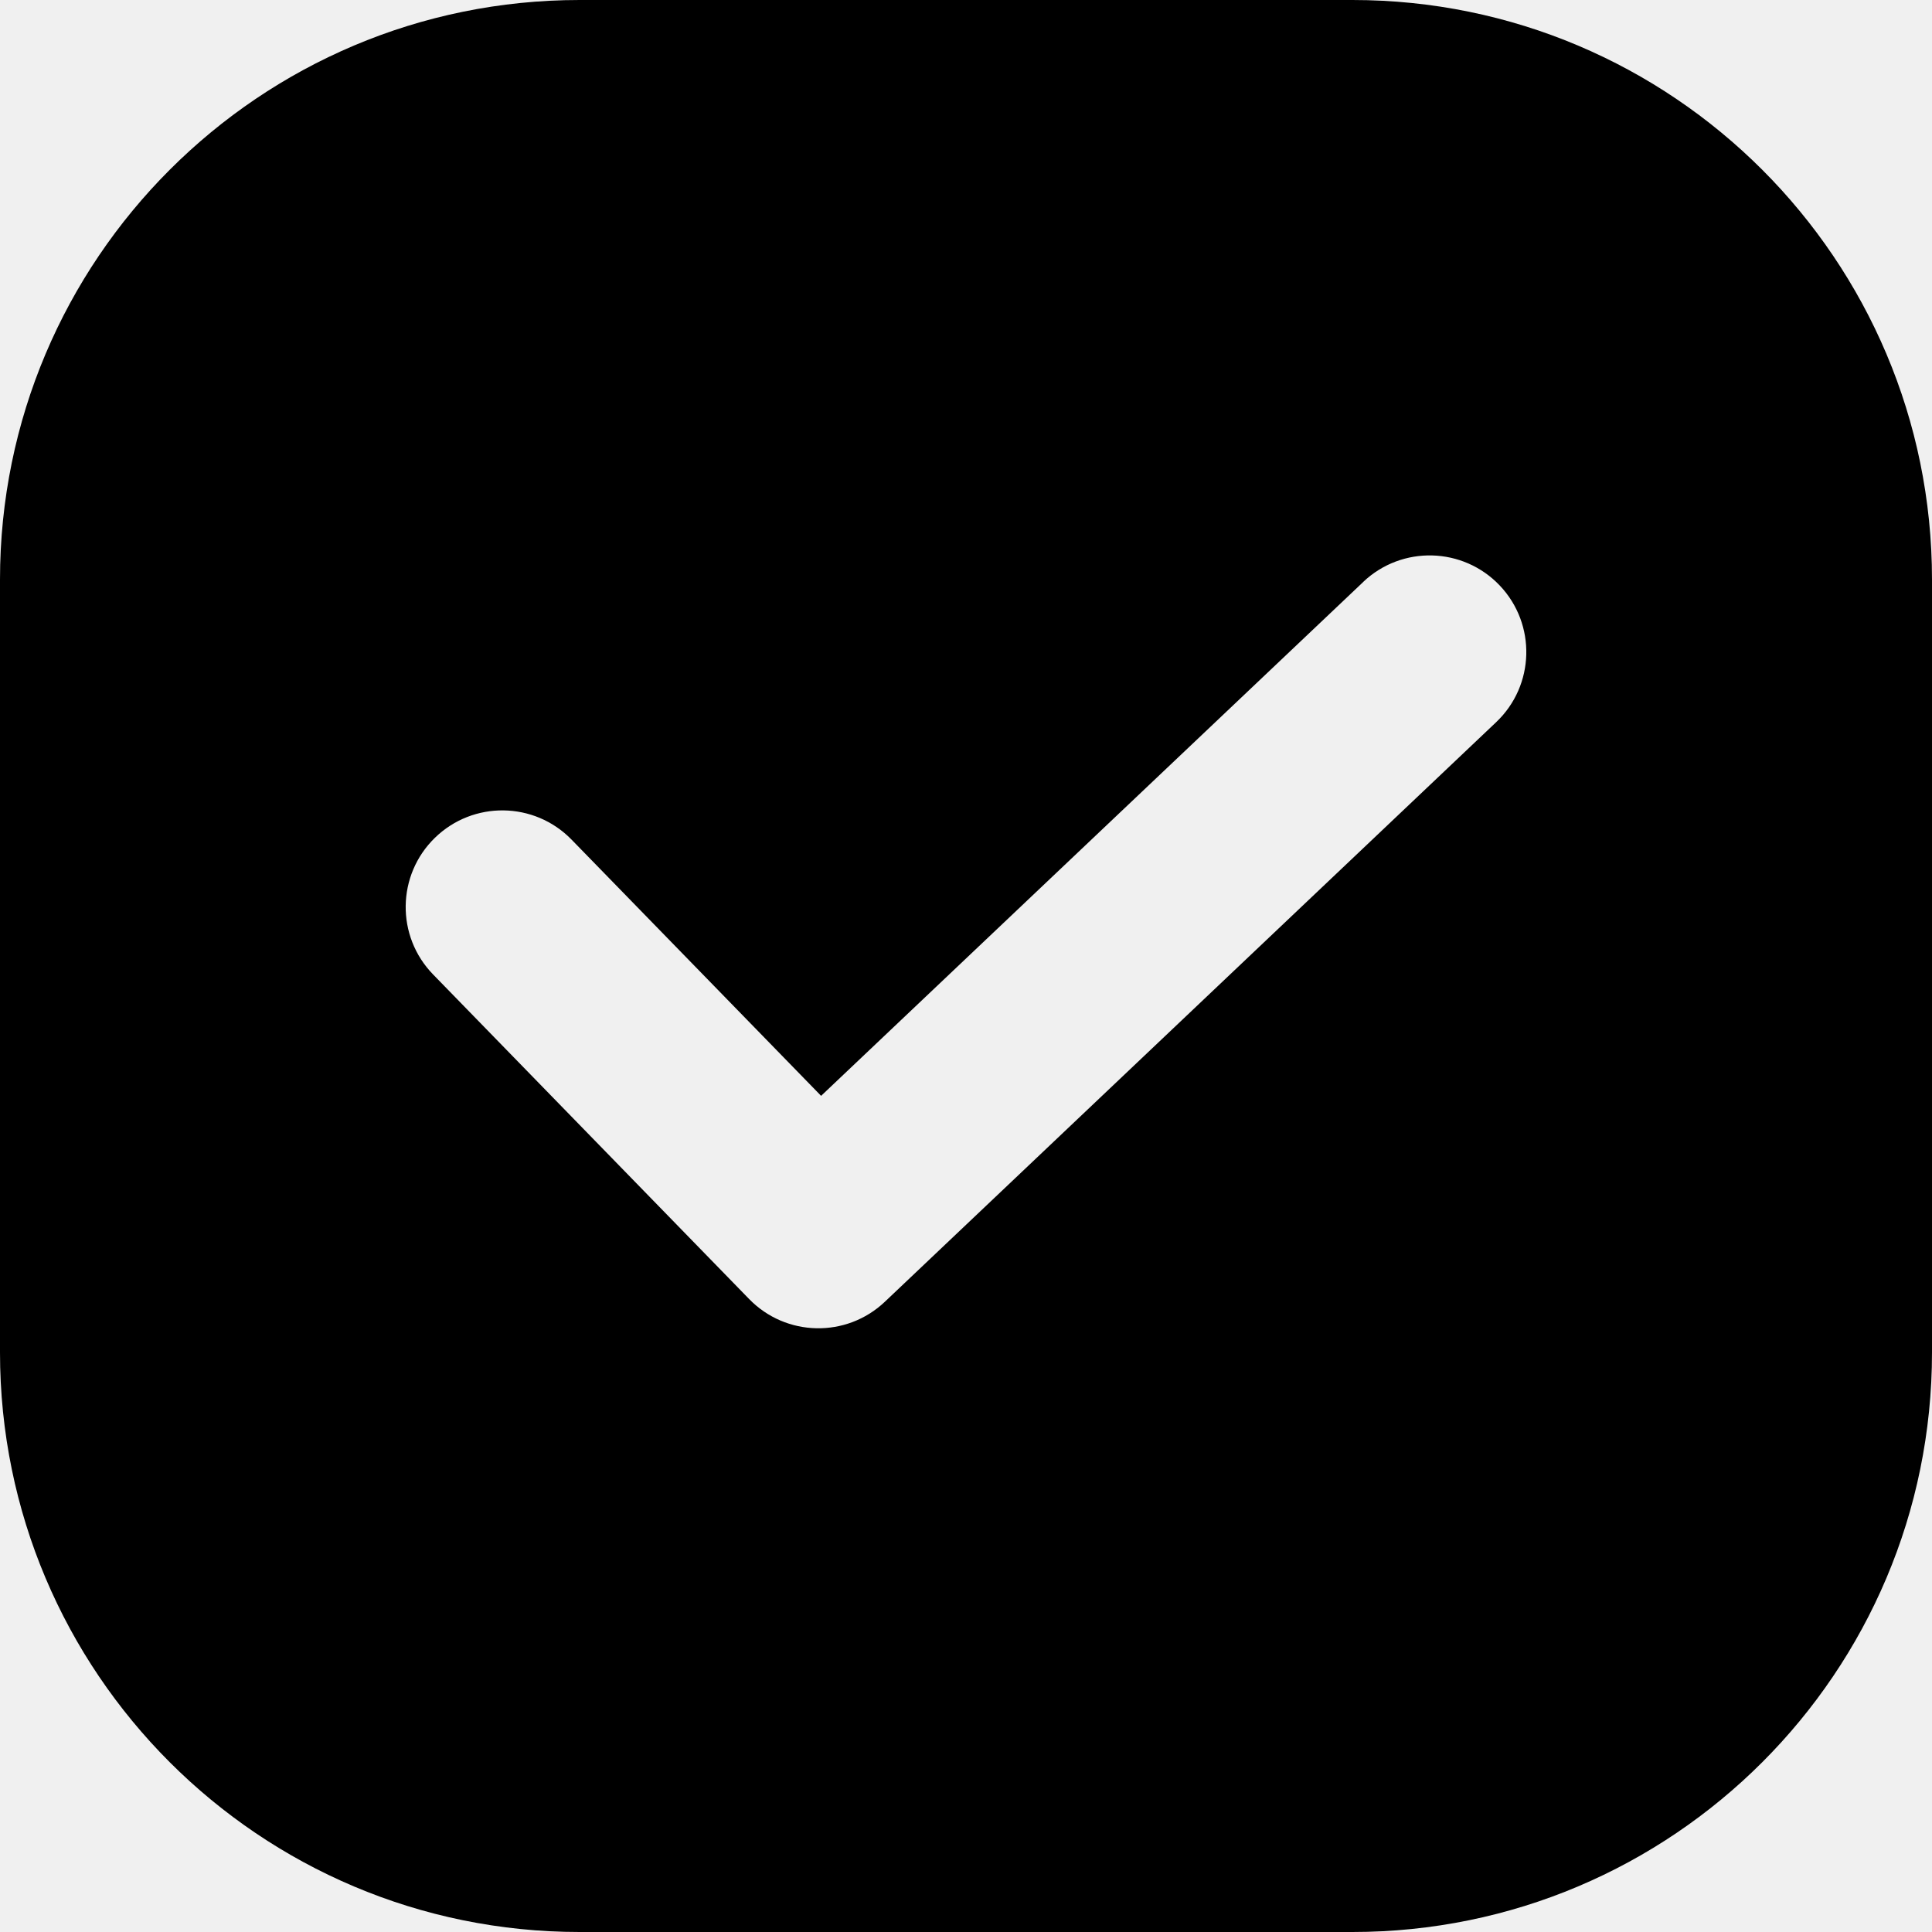
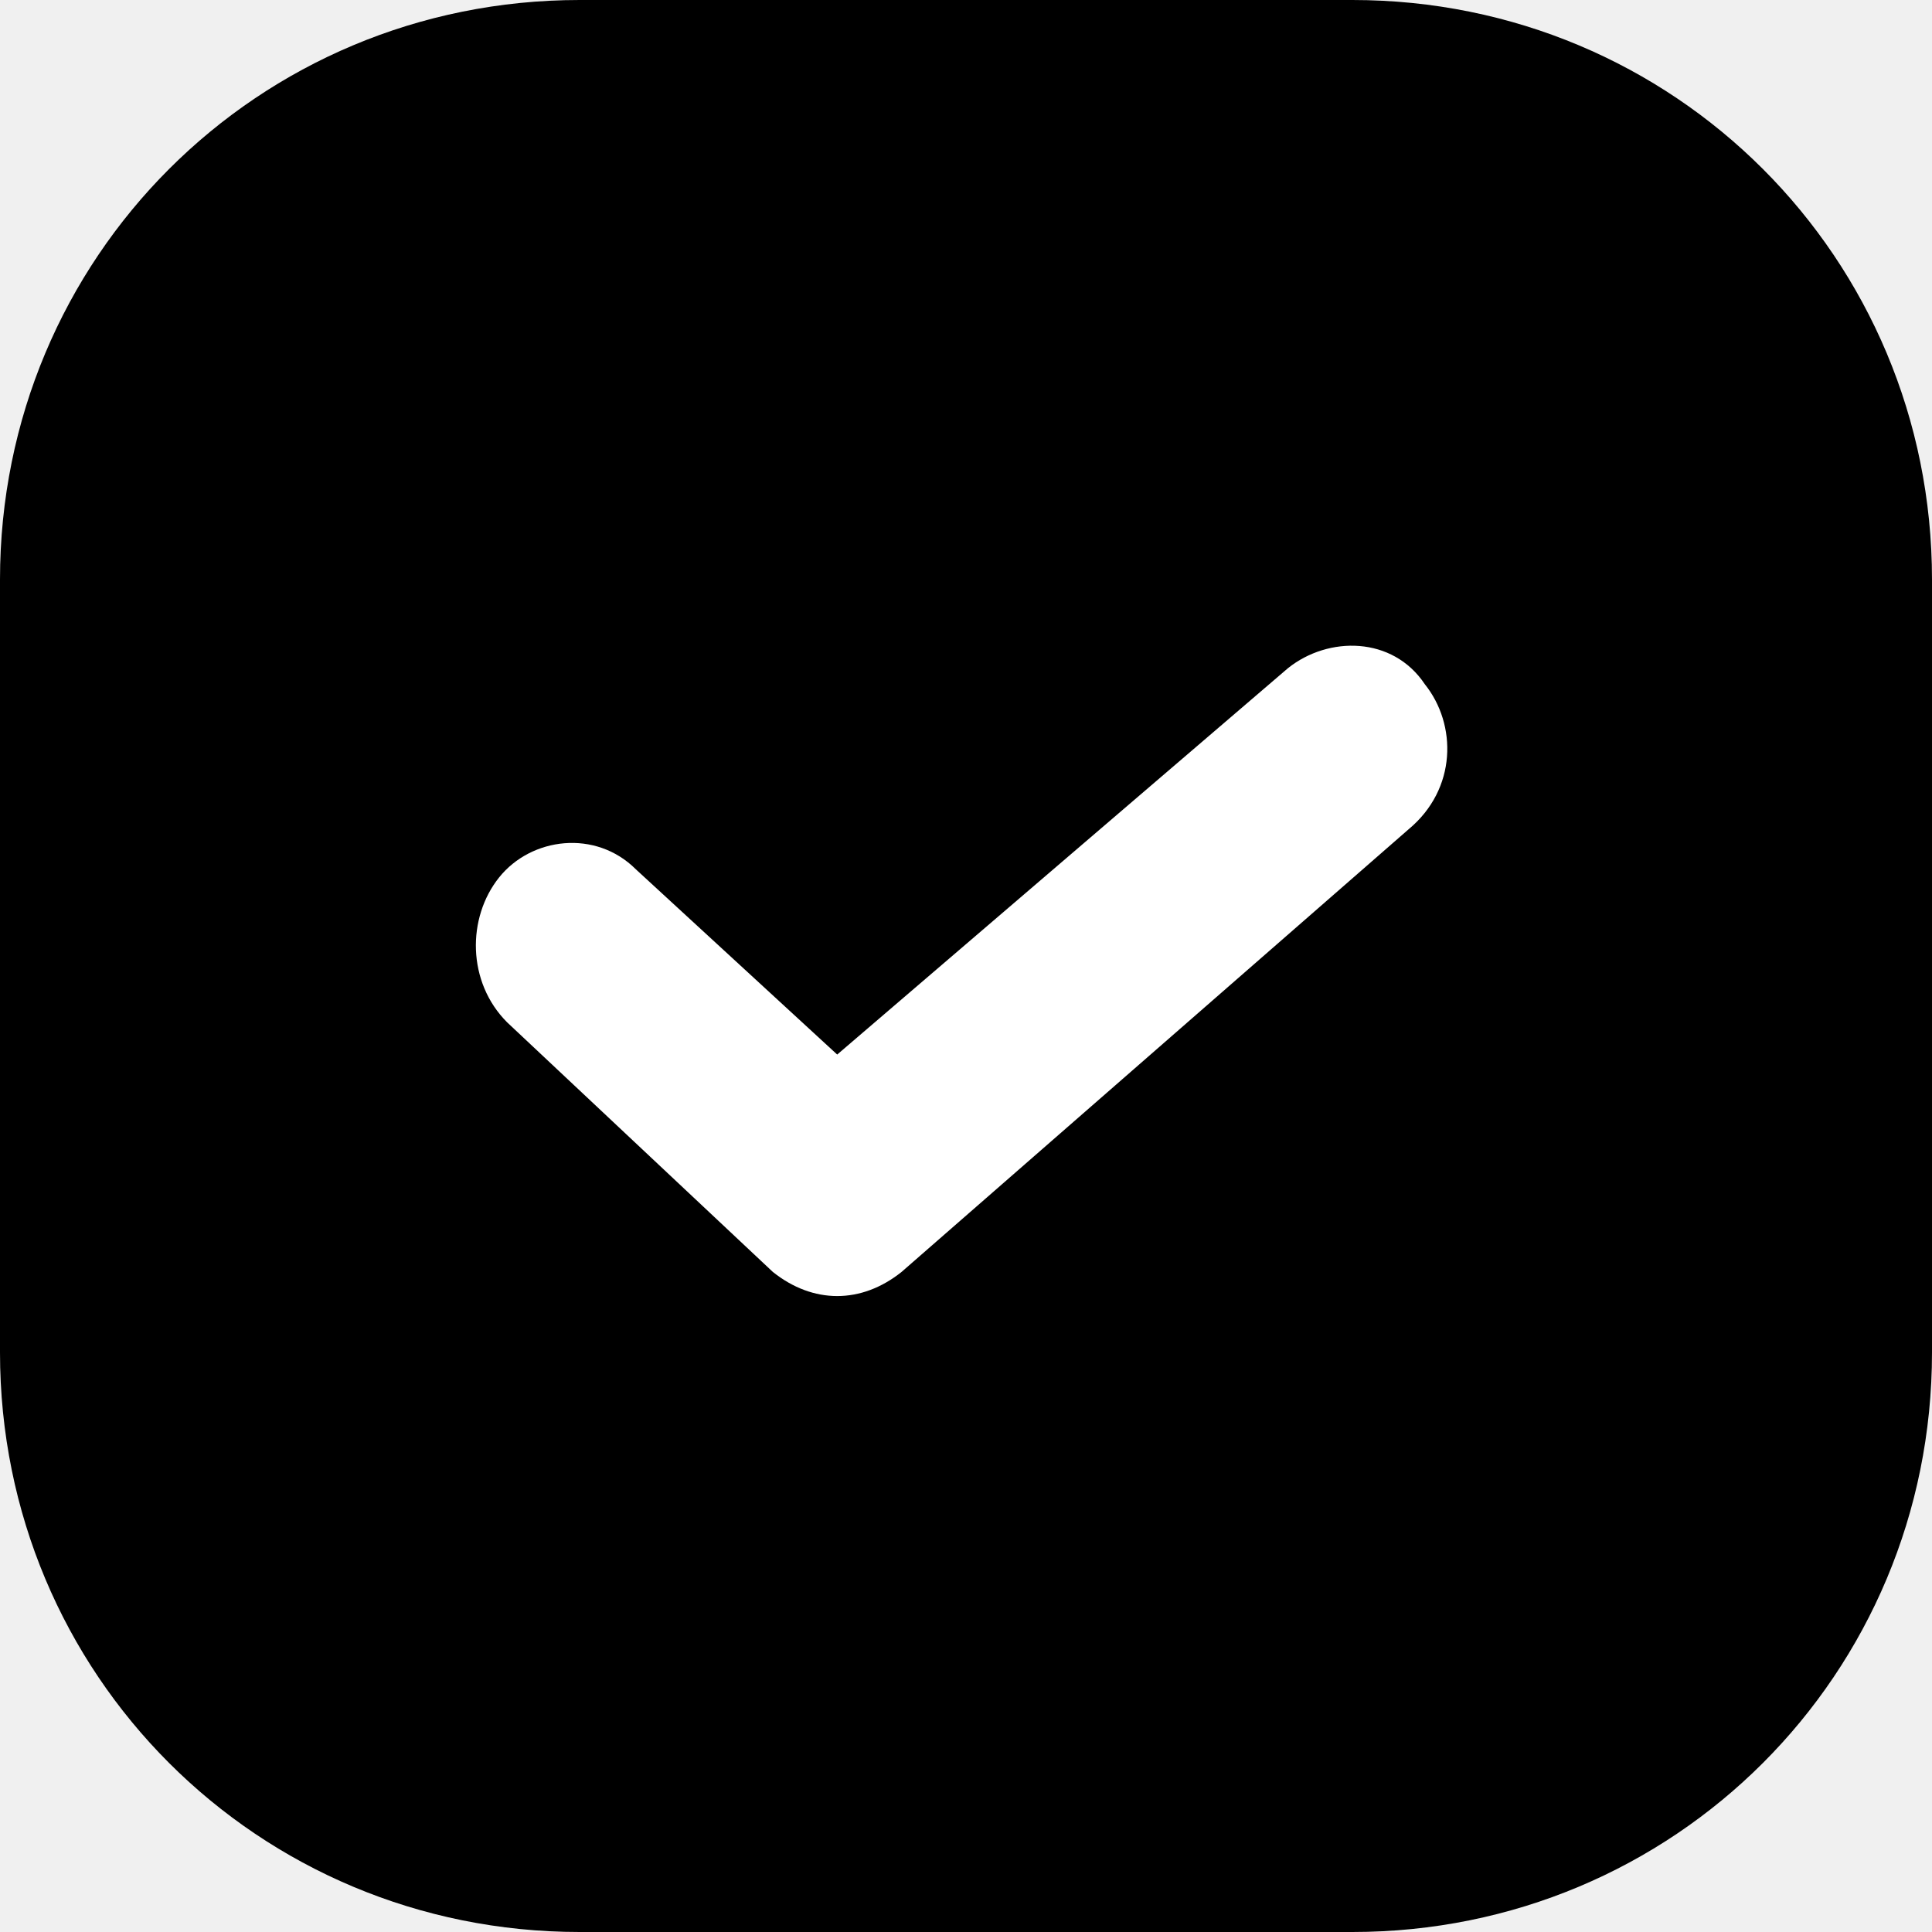
<svg viewBox="0 0 24 24">
-   <path d="M7.2 0h9.6A7.2 7.2 0 0 1 24 7.2v9.6a7.2 7.2 0 0 1-7.2 7.2H7.2A7.2 7.2 0 0 1 0 16.8V7.2A7.2 7.2 0 0 1 7.2 0zm9.734 7.23L10.2 13.613 7.1 10.43a1.2 1.2 0 0 0-1.72 1.675l3.926 4.032a1.2 1.2 0 0 0 1.686.034l7.594-7.2a1.2 1.2 0 0 0-1.652-1.742z" />
+   <path d="M7.2 0h9.6c4 0 7.2 3.2 7.2 7.2v9.6c0 4-3.2 7.2-7.2 7.2H7.2c-4 0-7.2-3.2-7.2-7.2V7.2C0 3.2 3.2 0 7.2 0z" fill-rule="evenodd" clip-rule="evenodd" />
+   <path fill="#FFFFFF" d="M16 8.3c.5-.4 1.3-.4 1.7.2.4.5.4 1.3-.2 1.8l-6.3 5.5c-.5.4-1.1.4-1.6 0l-3.3-3.1c-.5-.5-.5-1.3-.1-1.8s1.2-.6 1.7-.1l2.5 2.3L16 8.3z" />
</svg>
